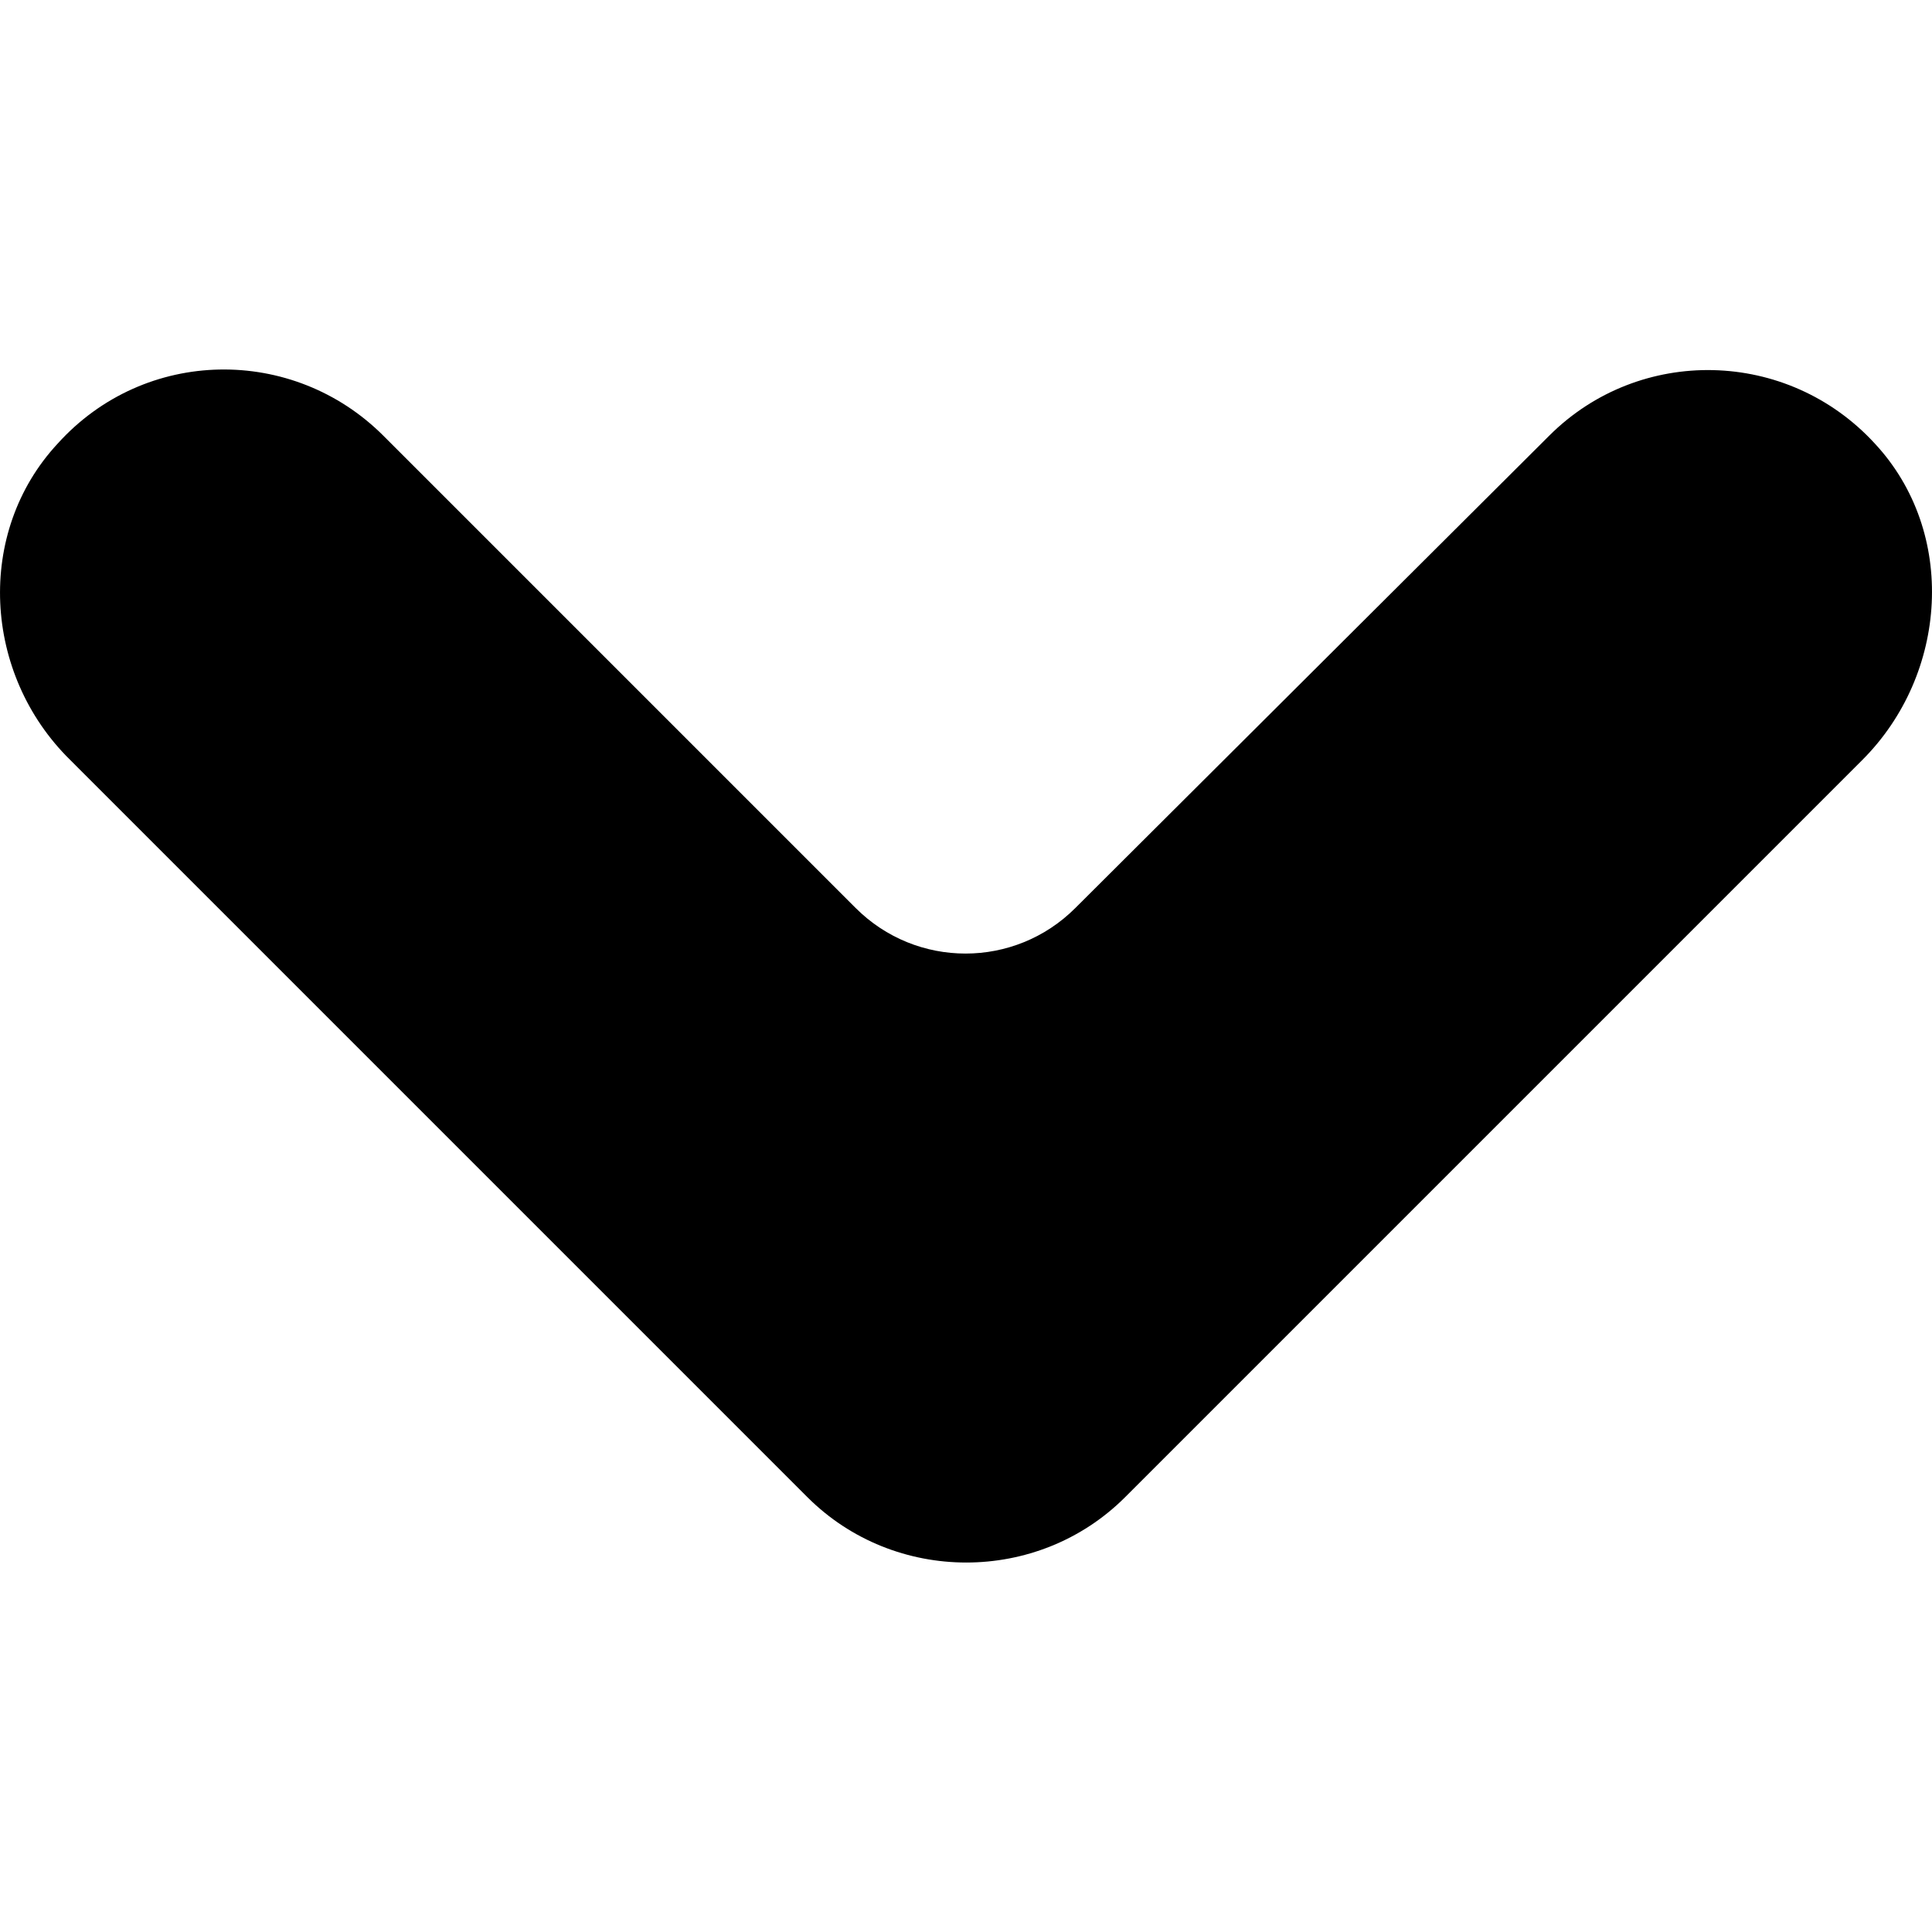
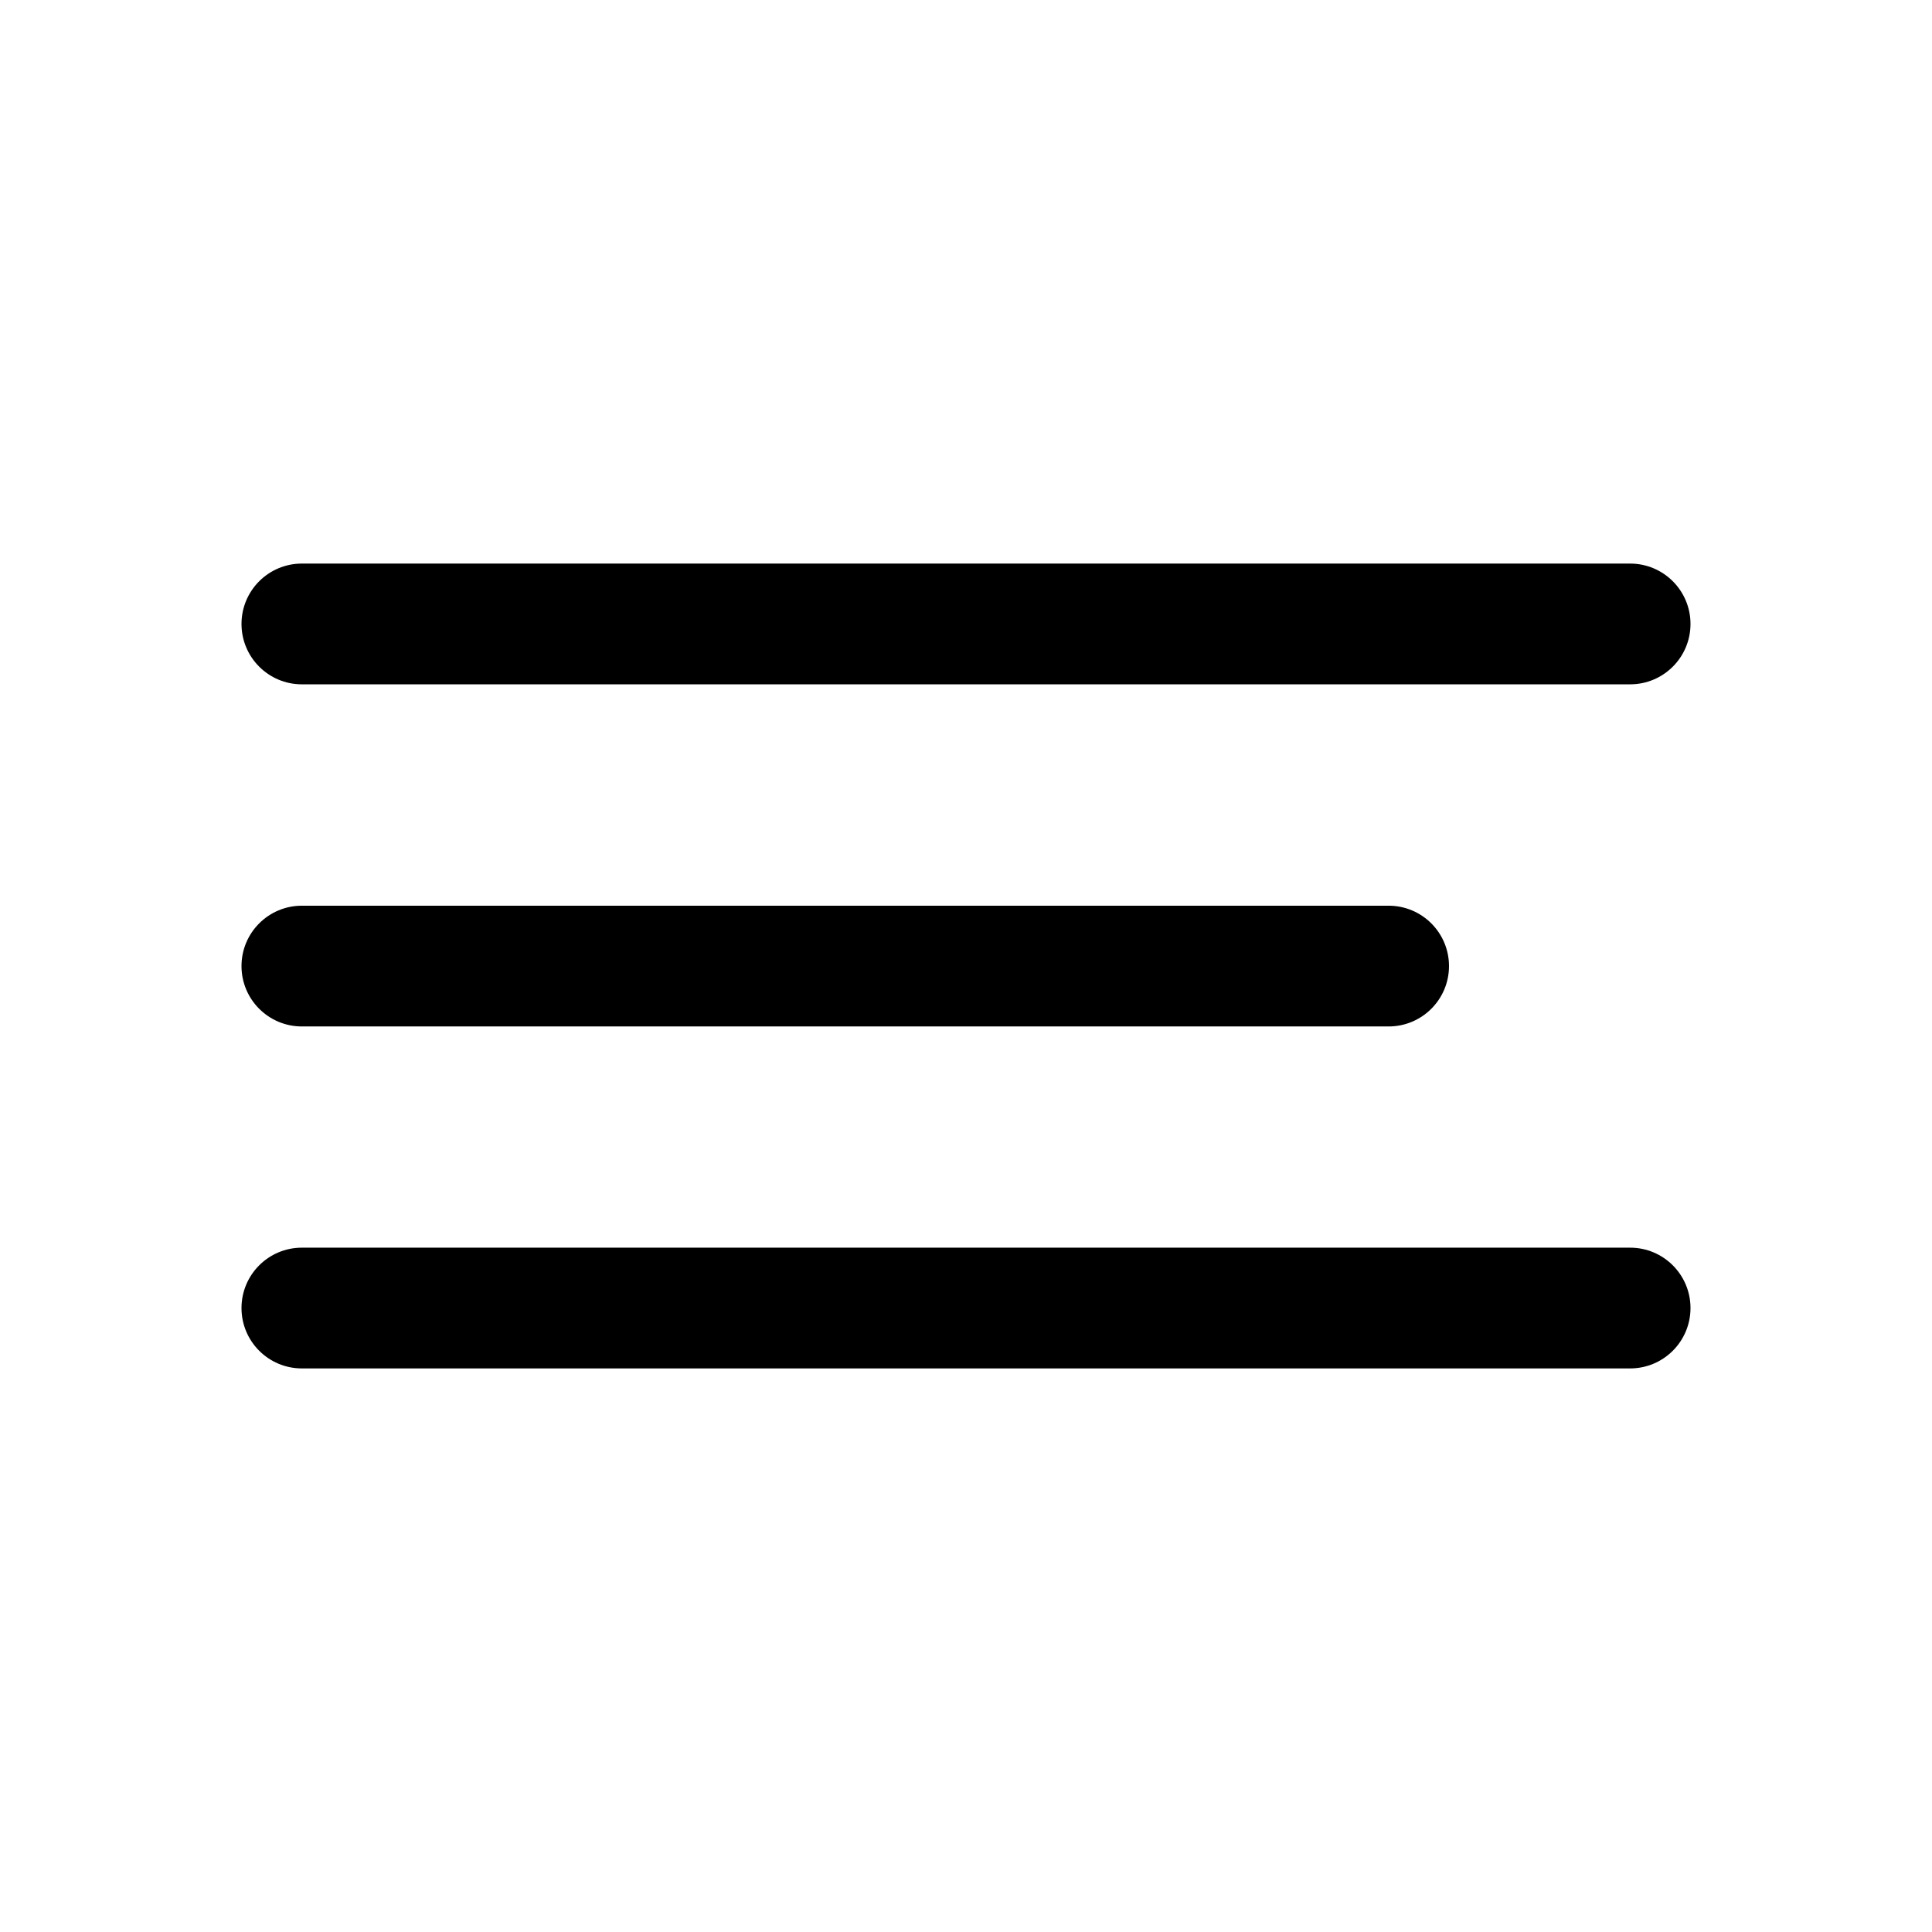
- <svg xmlns="http://www.w3.org/2000/svg" fill="#000000" version="1.1" id="Capa_1" width="800px" height="800px" viewBox="0 0 123.97 123.97" xml:space="preserve">
-   <g>
-     <path d="M51.802,96.062c2.801,2.801,6.5,4.2,10.2,4.2s7.4-1.399,10.2-4.2l47.3-47.3c5.5-5.5,6.101-14.6,0.8-20.3   c-5.6-6.1-15.1-6.3-20.899-0.5l-30.4,30.3c-3.899,3.9-10.2,3.9-14.1,0l-30.3-30.3c-5.801-5.8-15.301-5.7-20.9,0.5   c-5.3,5.7-4.8,14.8,0.8,20.3L51.802,96.062z" />
-   </g>
+ <svg xmlns="http://www.w3.org/2000/svg" width="800px" height="800px" viewBox="0 0 24 24" fill="none">
+   <rect x="3" y="7.001" width="18" height="1.5" rx="0.75" fill="#000000" />
+   <rect x="3" y="11.251" width="15" height="1.5" rx="0.75" fill="#000000" />
+   <rect x="3" y="15.499" width="18" height="1.5" rx="0.75" fill="#000000" />
</svg>
